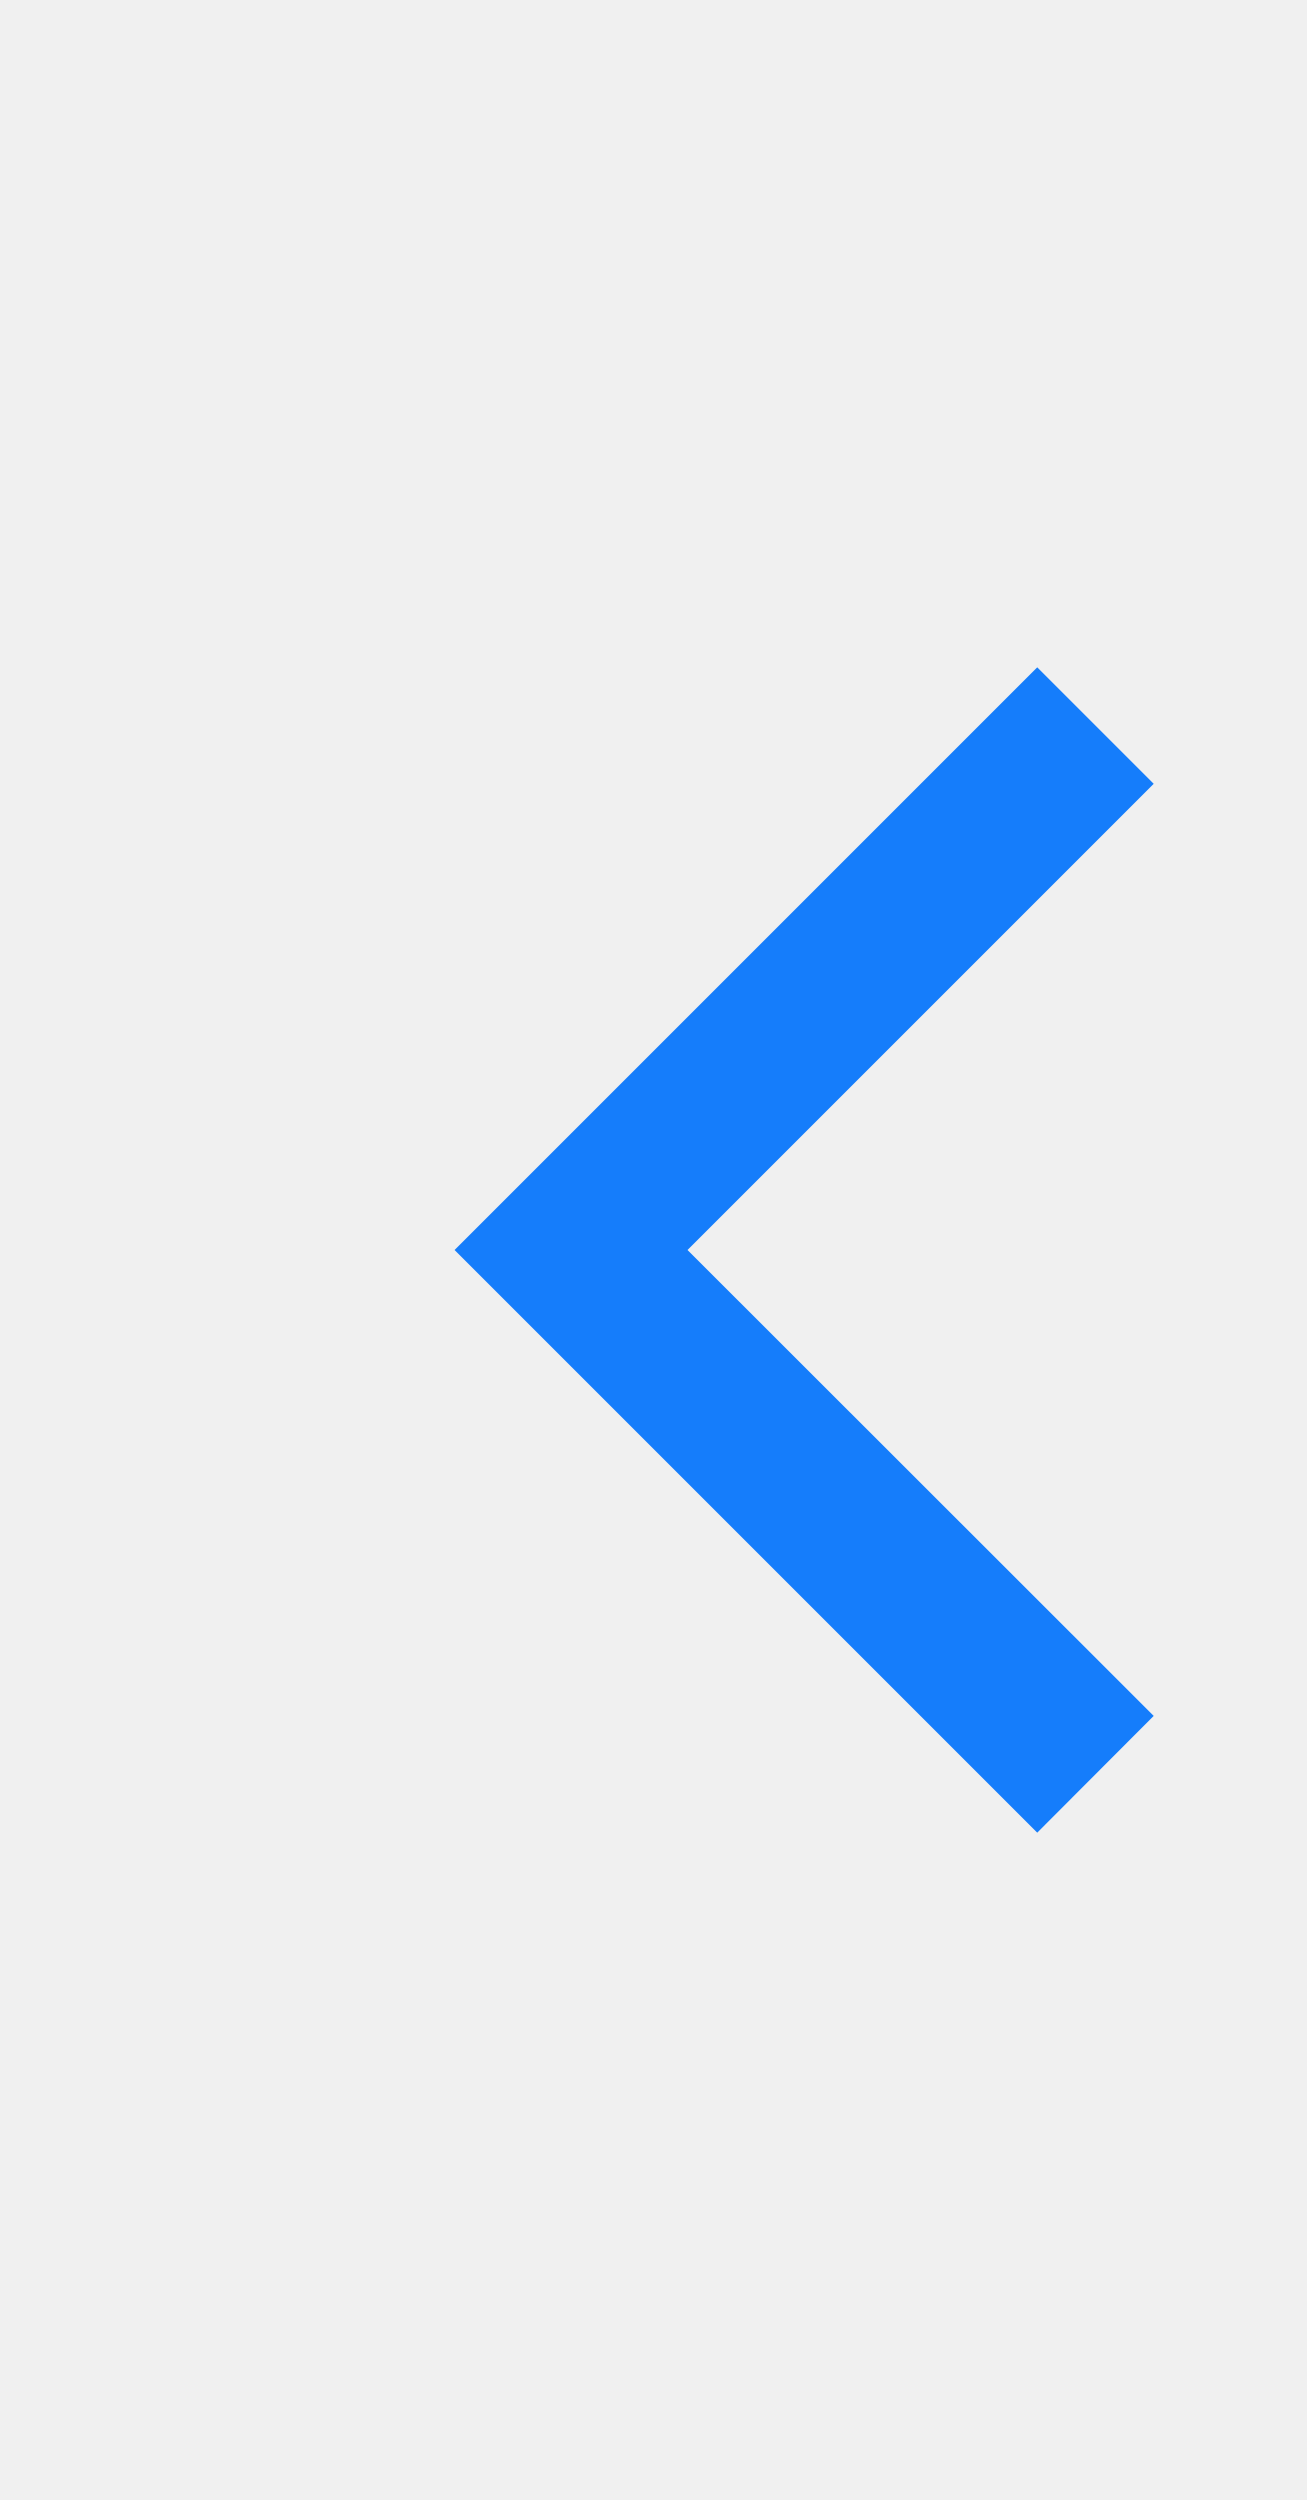
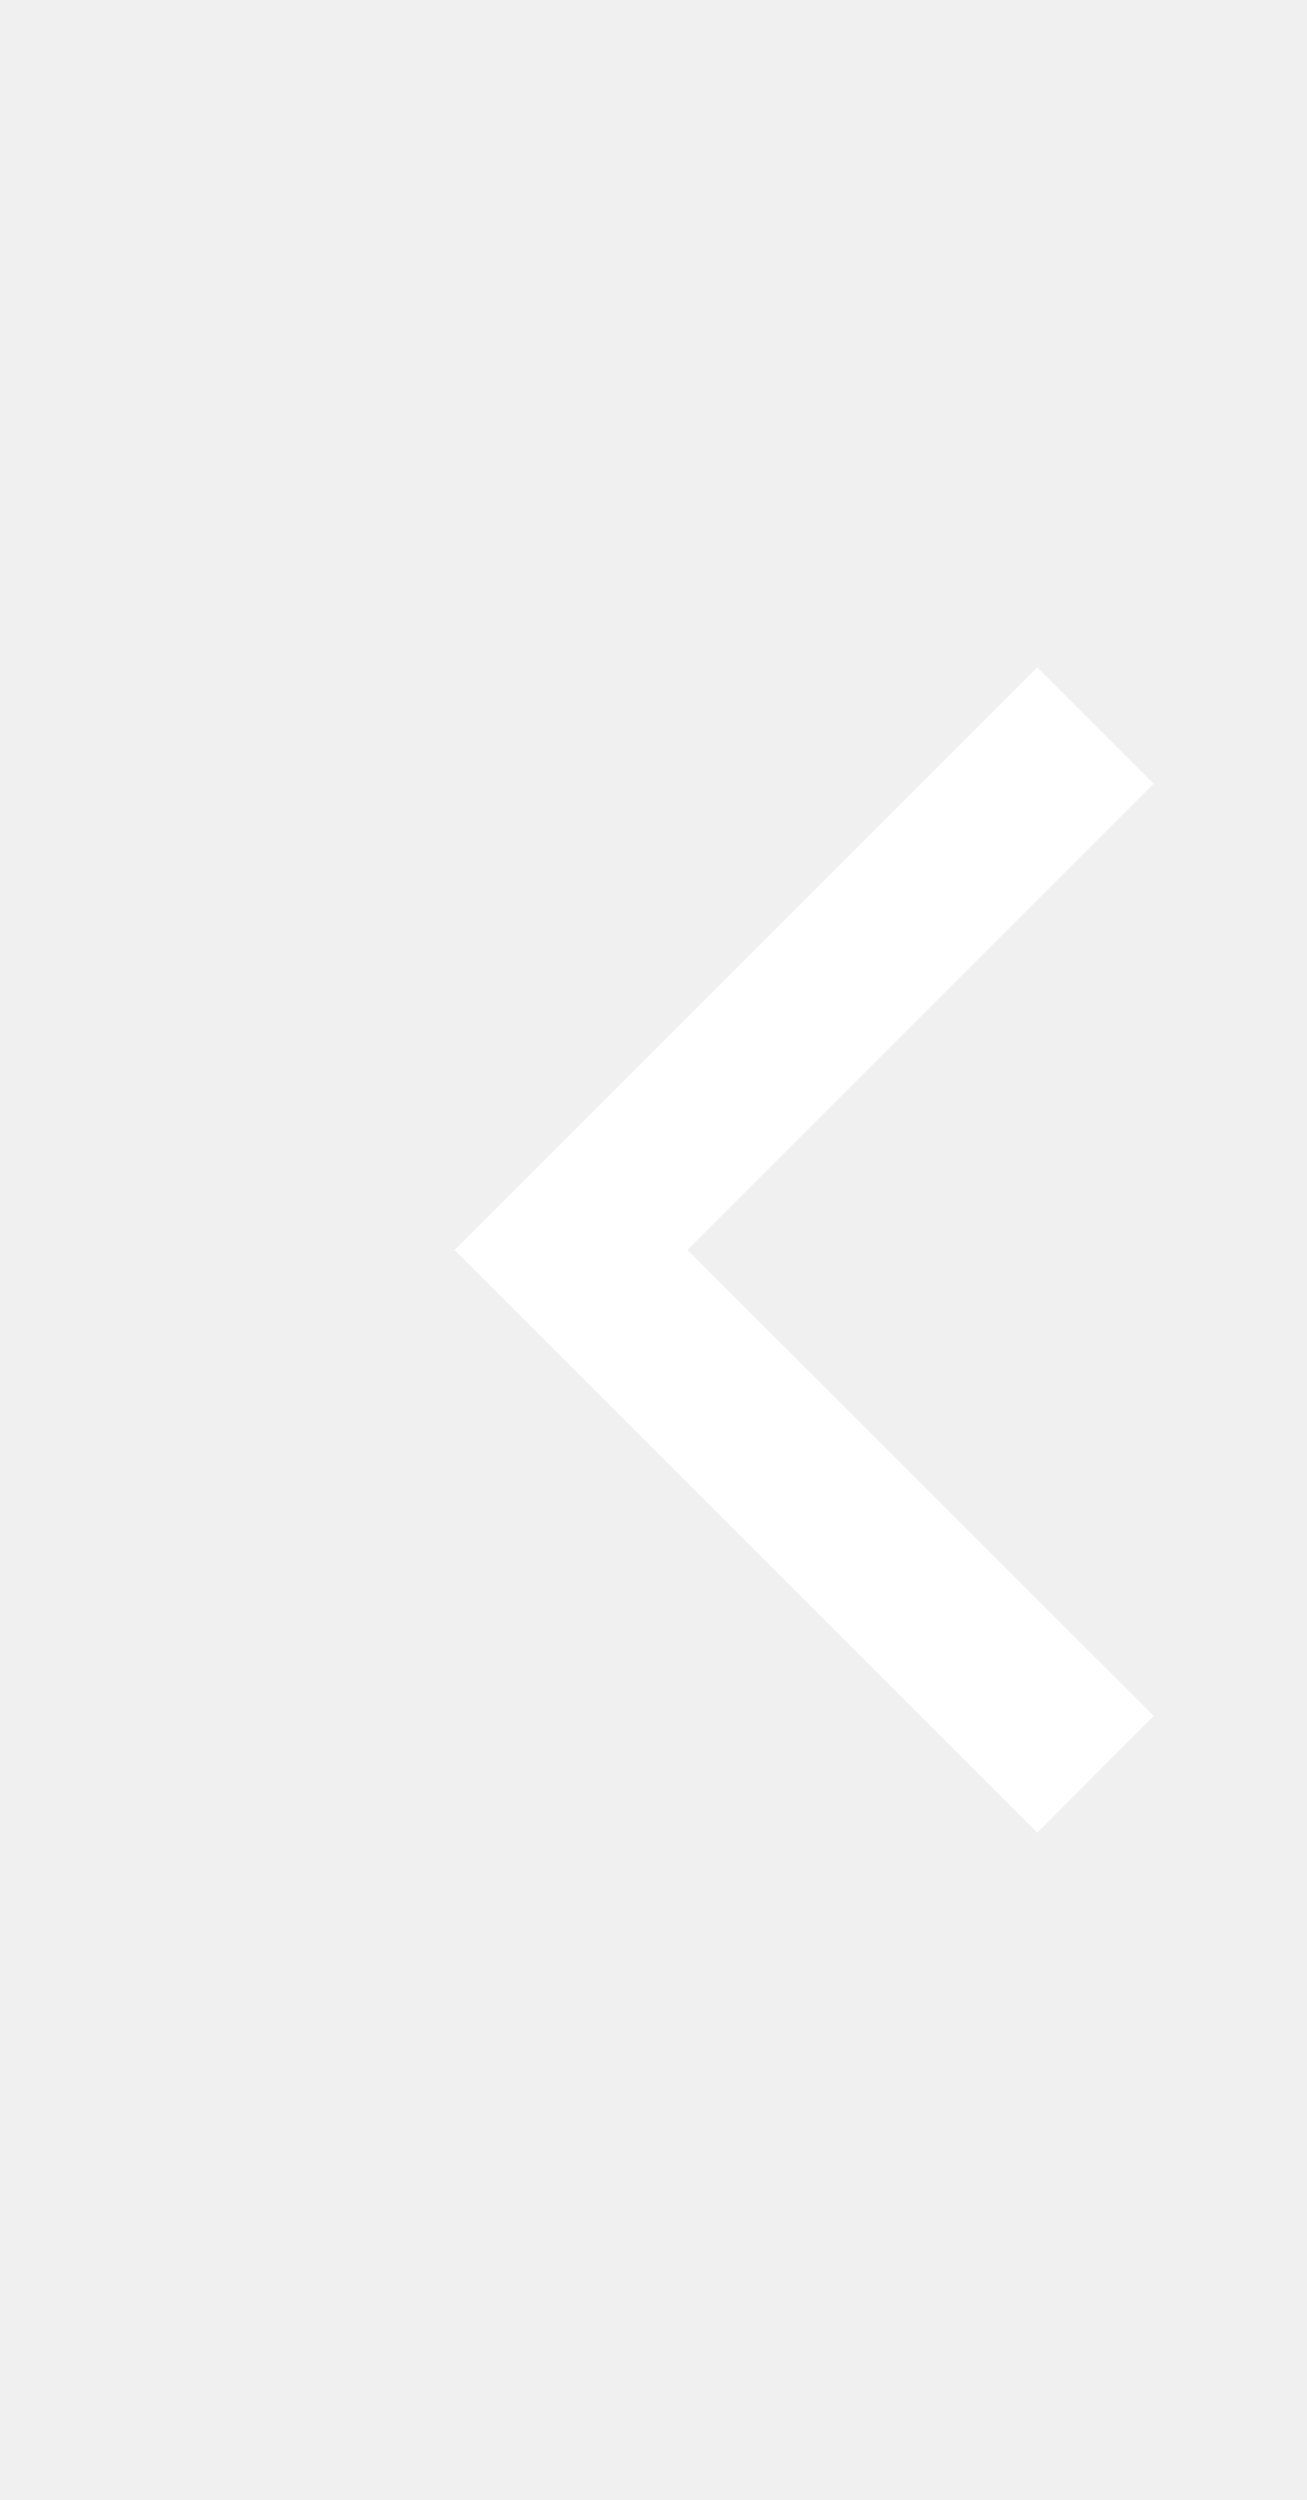
<svg xmlns="http://www.w3.org/2000/svg" version="1.1" x="0px" y="0px" width="46px" height="88px" viewBox="0 0 46 88" enable-background="new 0 0 46 88" xml:space="preserve">
-   <polygon fill="#157DFB" points="36.51,64.51 40.61,60.4 24.2,44 40.61,27.59 36.51,23.49 20.1,39.9 16,44 20.1,48.1 20.1,48.1 " />
+   <polygon fill="#fff" points="36.51,64.51 40.61,60.4 24.2,44 40.61,27.59 36.51,23.49 20.1,39.9 16,44 20.1,48.1 20.1,48.1 " />
</svg>
